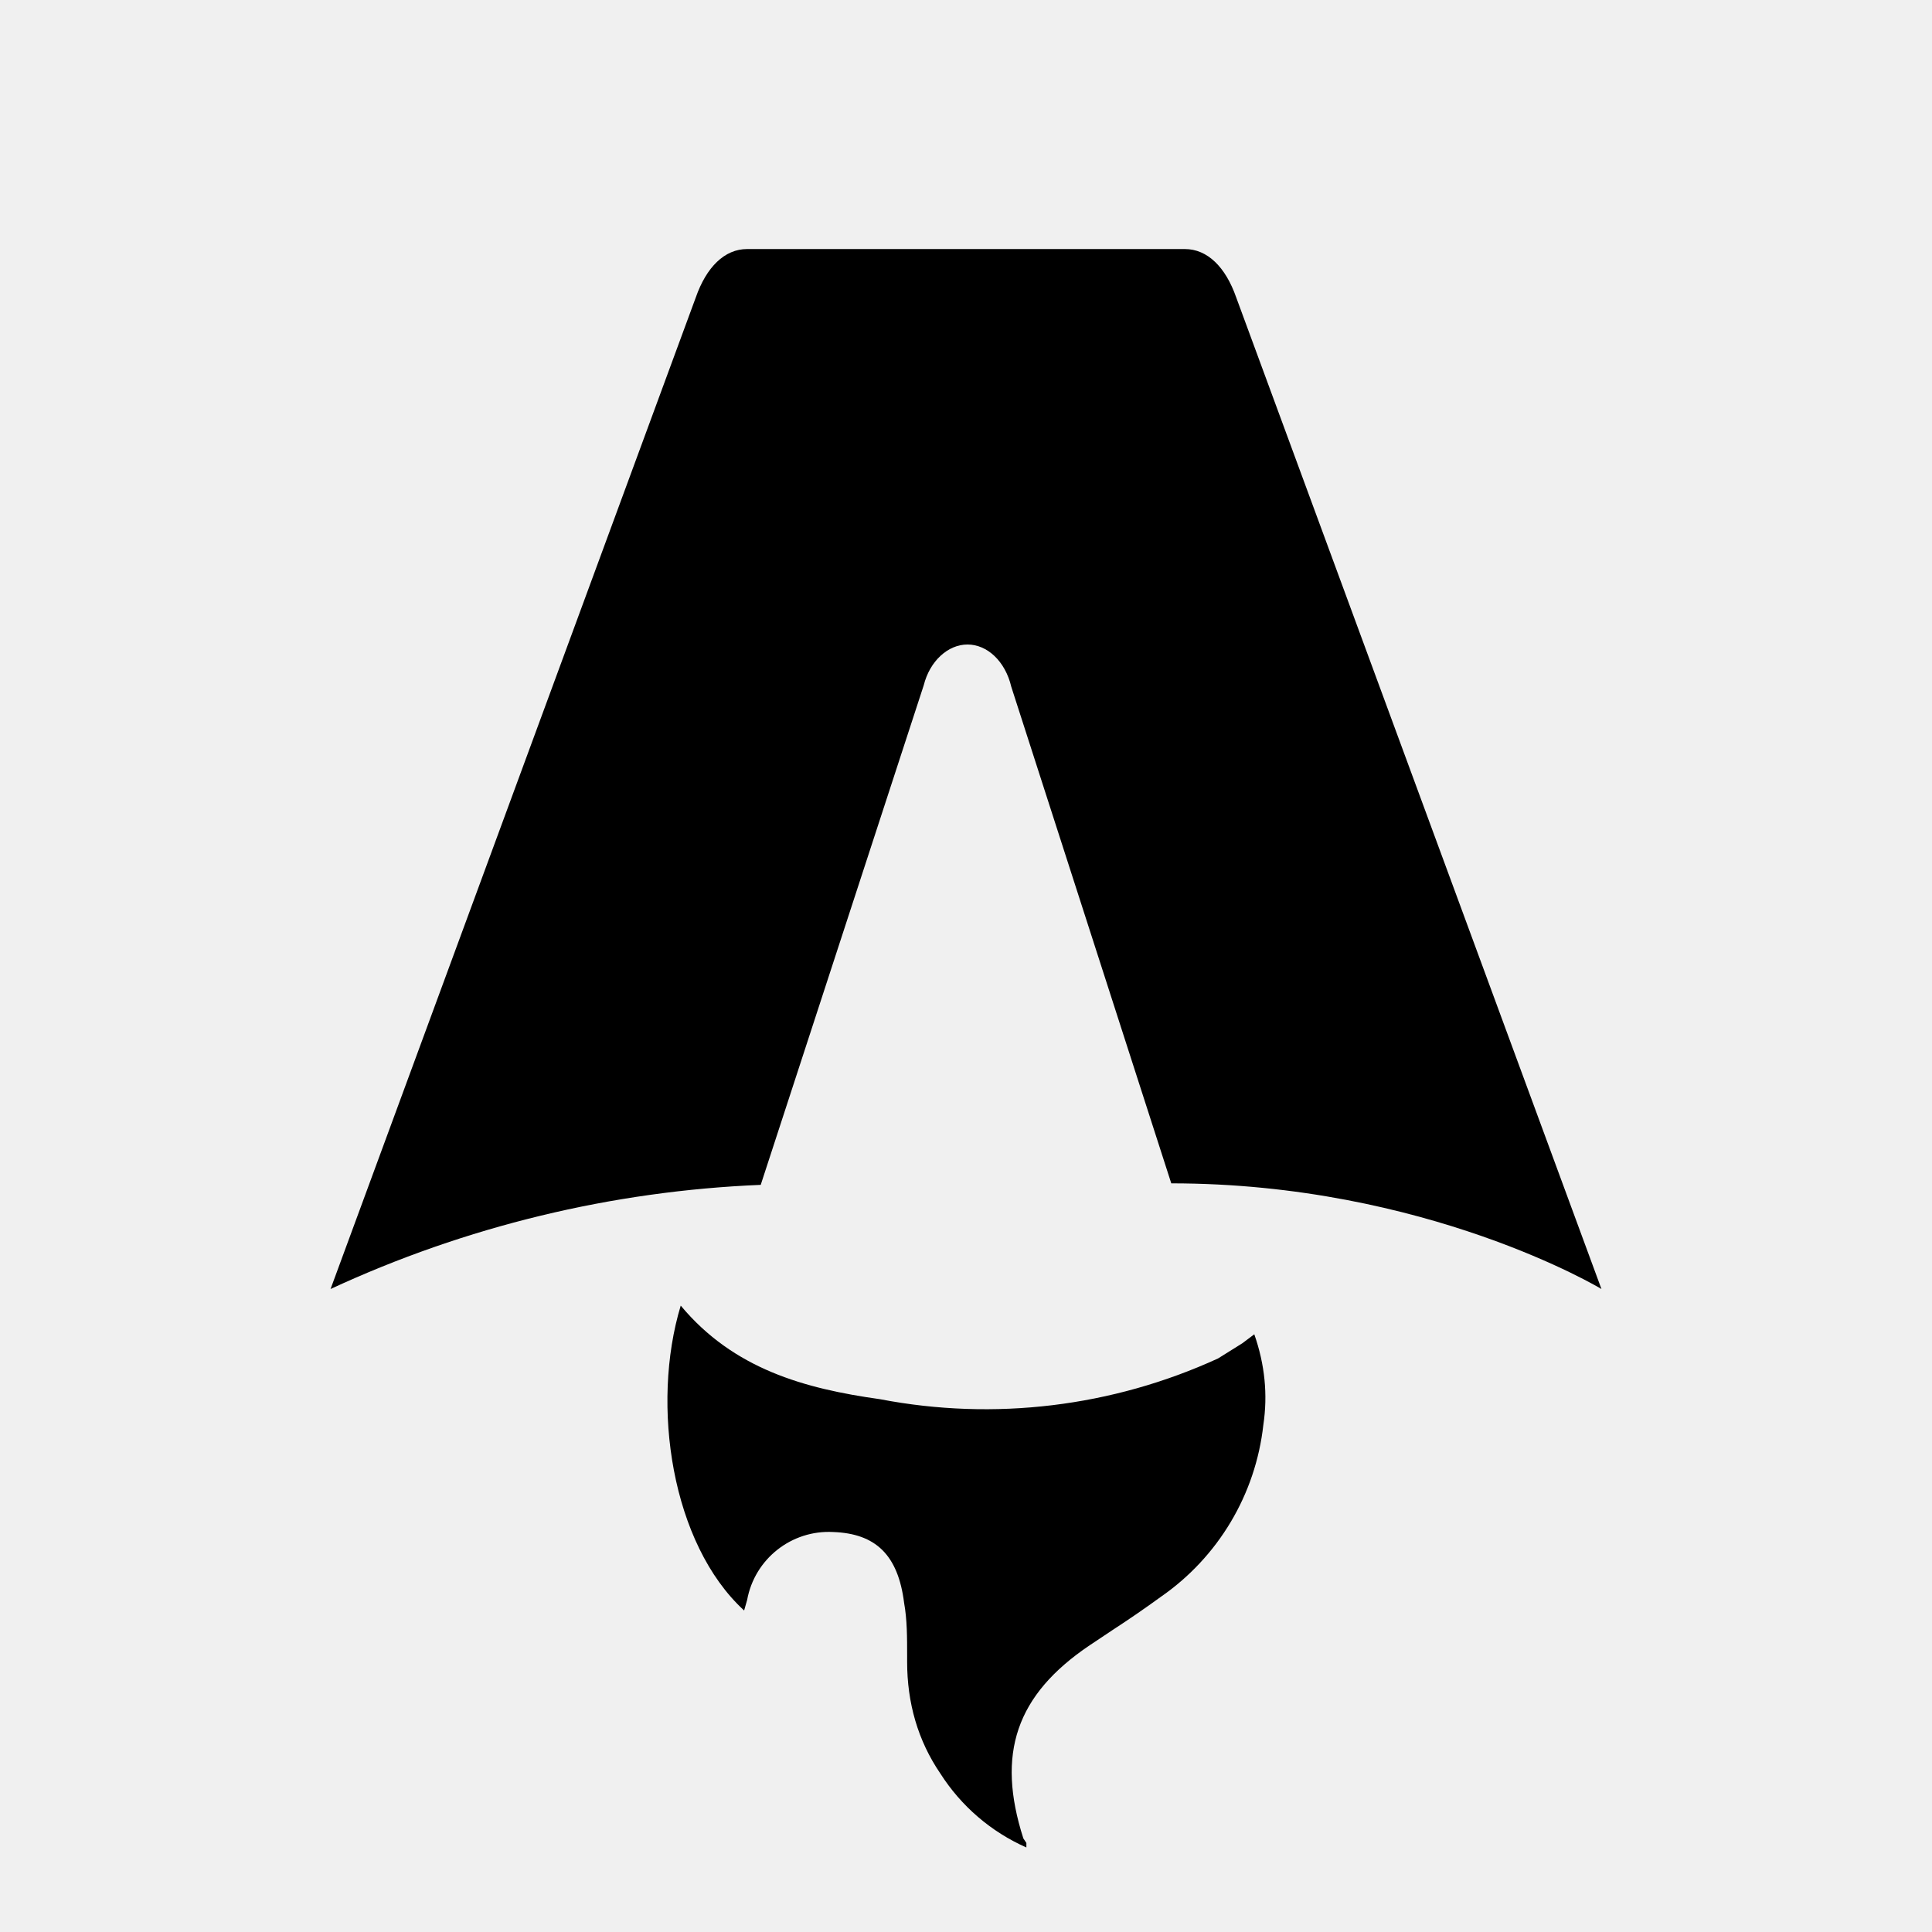
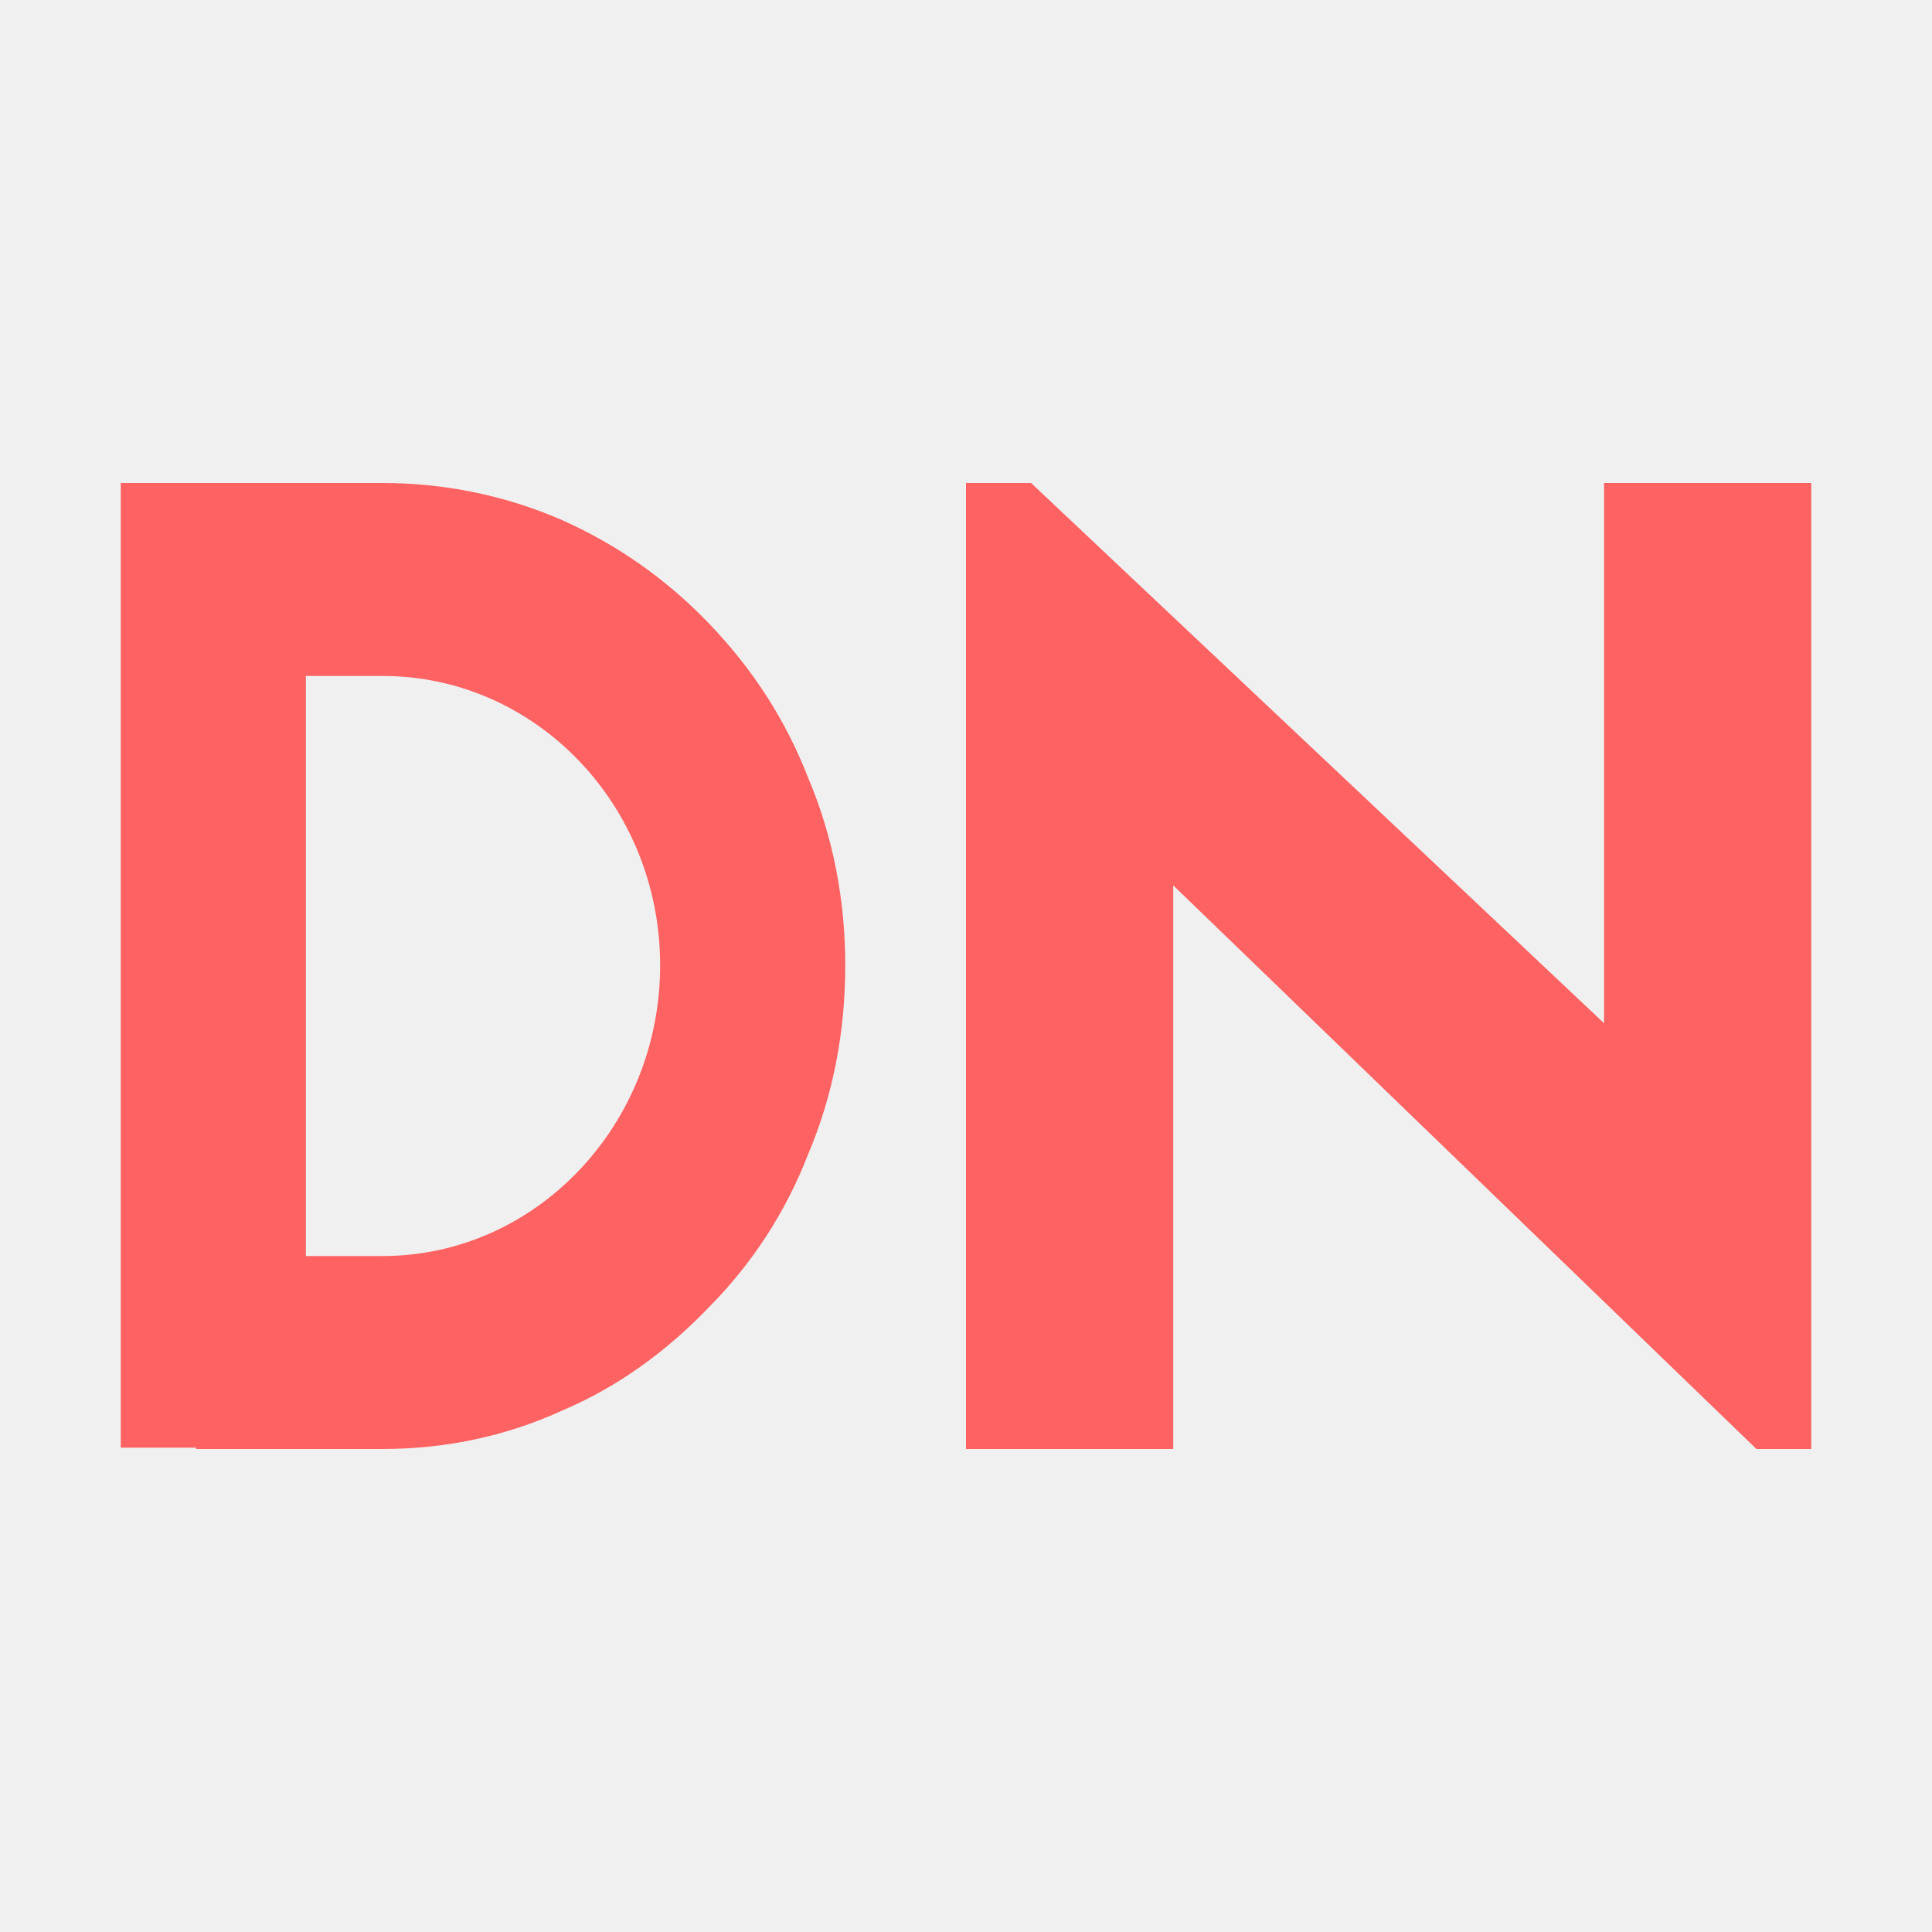
- <svg xmlns="http://www.w3.org/2000/svg" fill="none" viewBox="0 0 128 128">
-   <path d="M50.4 78.5a75.1 75.1 0 0 0-28.5 6.9l24.2-65.7c.7-2 1.9-3.2 3.4-3.2h29c1.5 0 2.7 1.2 3.4 3.2l24.2 65.7s-11.6-7-28.5-7L67 45.5c-.4-1.7-1.6-2.8-2.9-2.8-1.3 0-2.5 1.1-2.9 2.7L50.4 78.5Zm-1.1 28.2Zm-4.2-20.2c-2 6.6-.6 15.8 4.2 20.2a17.5 17.5 0 0 1 .2-.7 5.5 5.5 0 0 1 5.7-4.5c2.8.1 4.3 1.5 4.7 4.7.2 1.1.2 2.3.2 3.5v.4c0 2.7.7 5.2 2.2 7.4a13 13 0 0 0 5.7 4.9v-.3l-.2-.3c-1.8-5.6-.5-9.5 4.4-12.8l1.5-1a73 73 0 0 0 3.2-2.2 16 16 0 0 0 6.8-11.4c.3-2 .1-4-.6-6l-.8.6-1.6 1a37 37 0 0 1-22.4 2.7c-5-.7-9.7-2-13.2-6.2Z" />
-   <style>
-         path { fill: #000; }
-         @media (prefers-color-scheme: dark) {
-             path { fill: #FFF; }
-         }
-     </style>
+ <svg xmlns="http://www.w3.org/2000/svg" width="16" height="16" viewBox="0 0 16 16" fill="none">
+   <path d="M1 4H3.168C3.682 4 4.186 4.103 4.657 4.308C5.117 4.514 5.522 4.799 5.872 5.164C6.234 5.541 6.507 5.963 6.693 6.442C6.901 6.933 7 7.458 7 7.994C7 8.542 6.901 9.067 6.693 9.558C6.507 10.037 6.234 10.459 5.872 10.825C5.522 11.19 5.117 11.486 4.657 11.681C4.186 11.897 3.682 12 3.168 12H1.624V11.989H1V4ZM2.533 10.402H3.168C4.438 10.402 5.467 9.318 5.467 7.994C5.467 6.67 4.438 5.598 3.168 5.598H2.533V10.402Z" fill="#FF6262" />
+   <path d="M14.546 12L9.716 7.332V12H8V4H8.539L13.284 8.474V4H15V12H14.546Z" fill="#FF6262" />
</svg>
